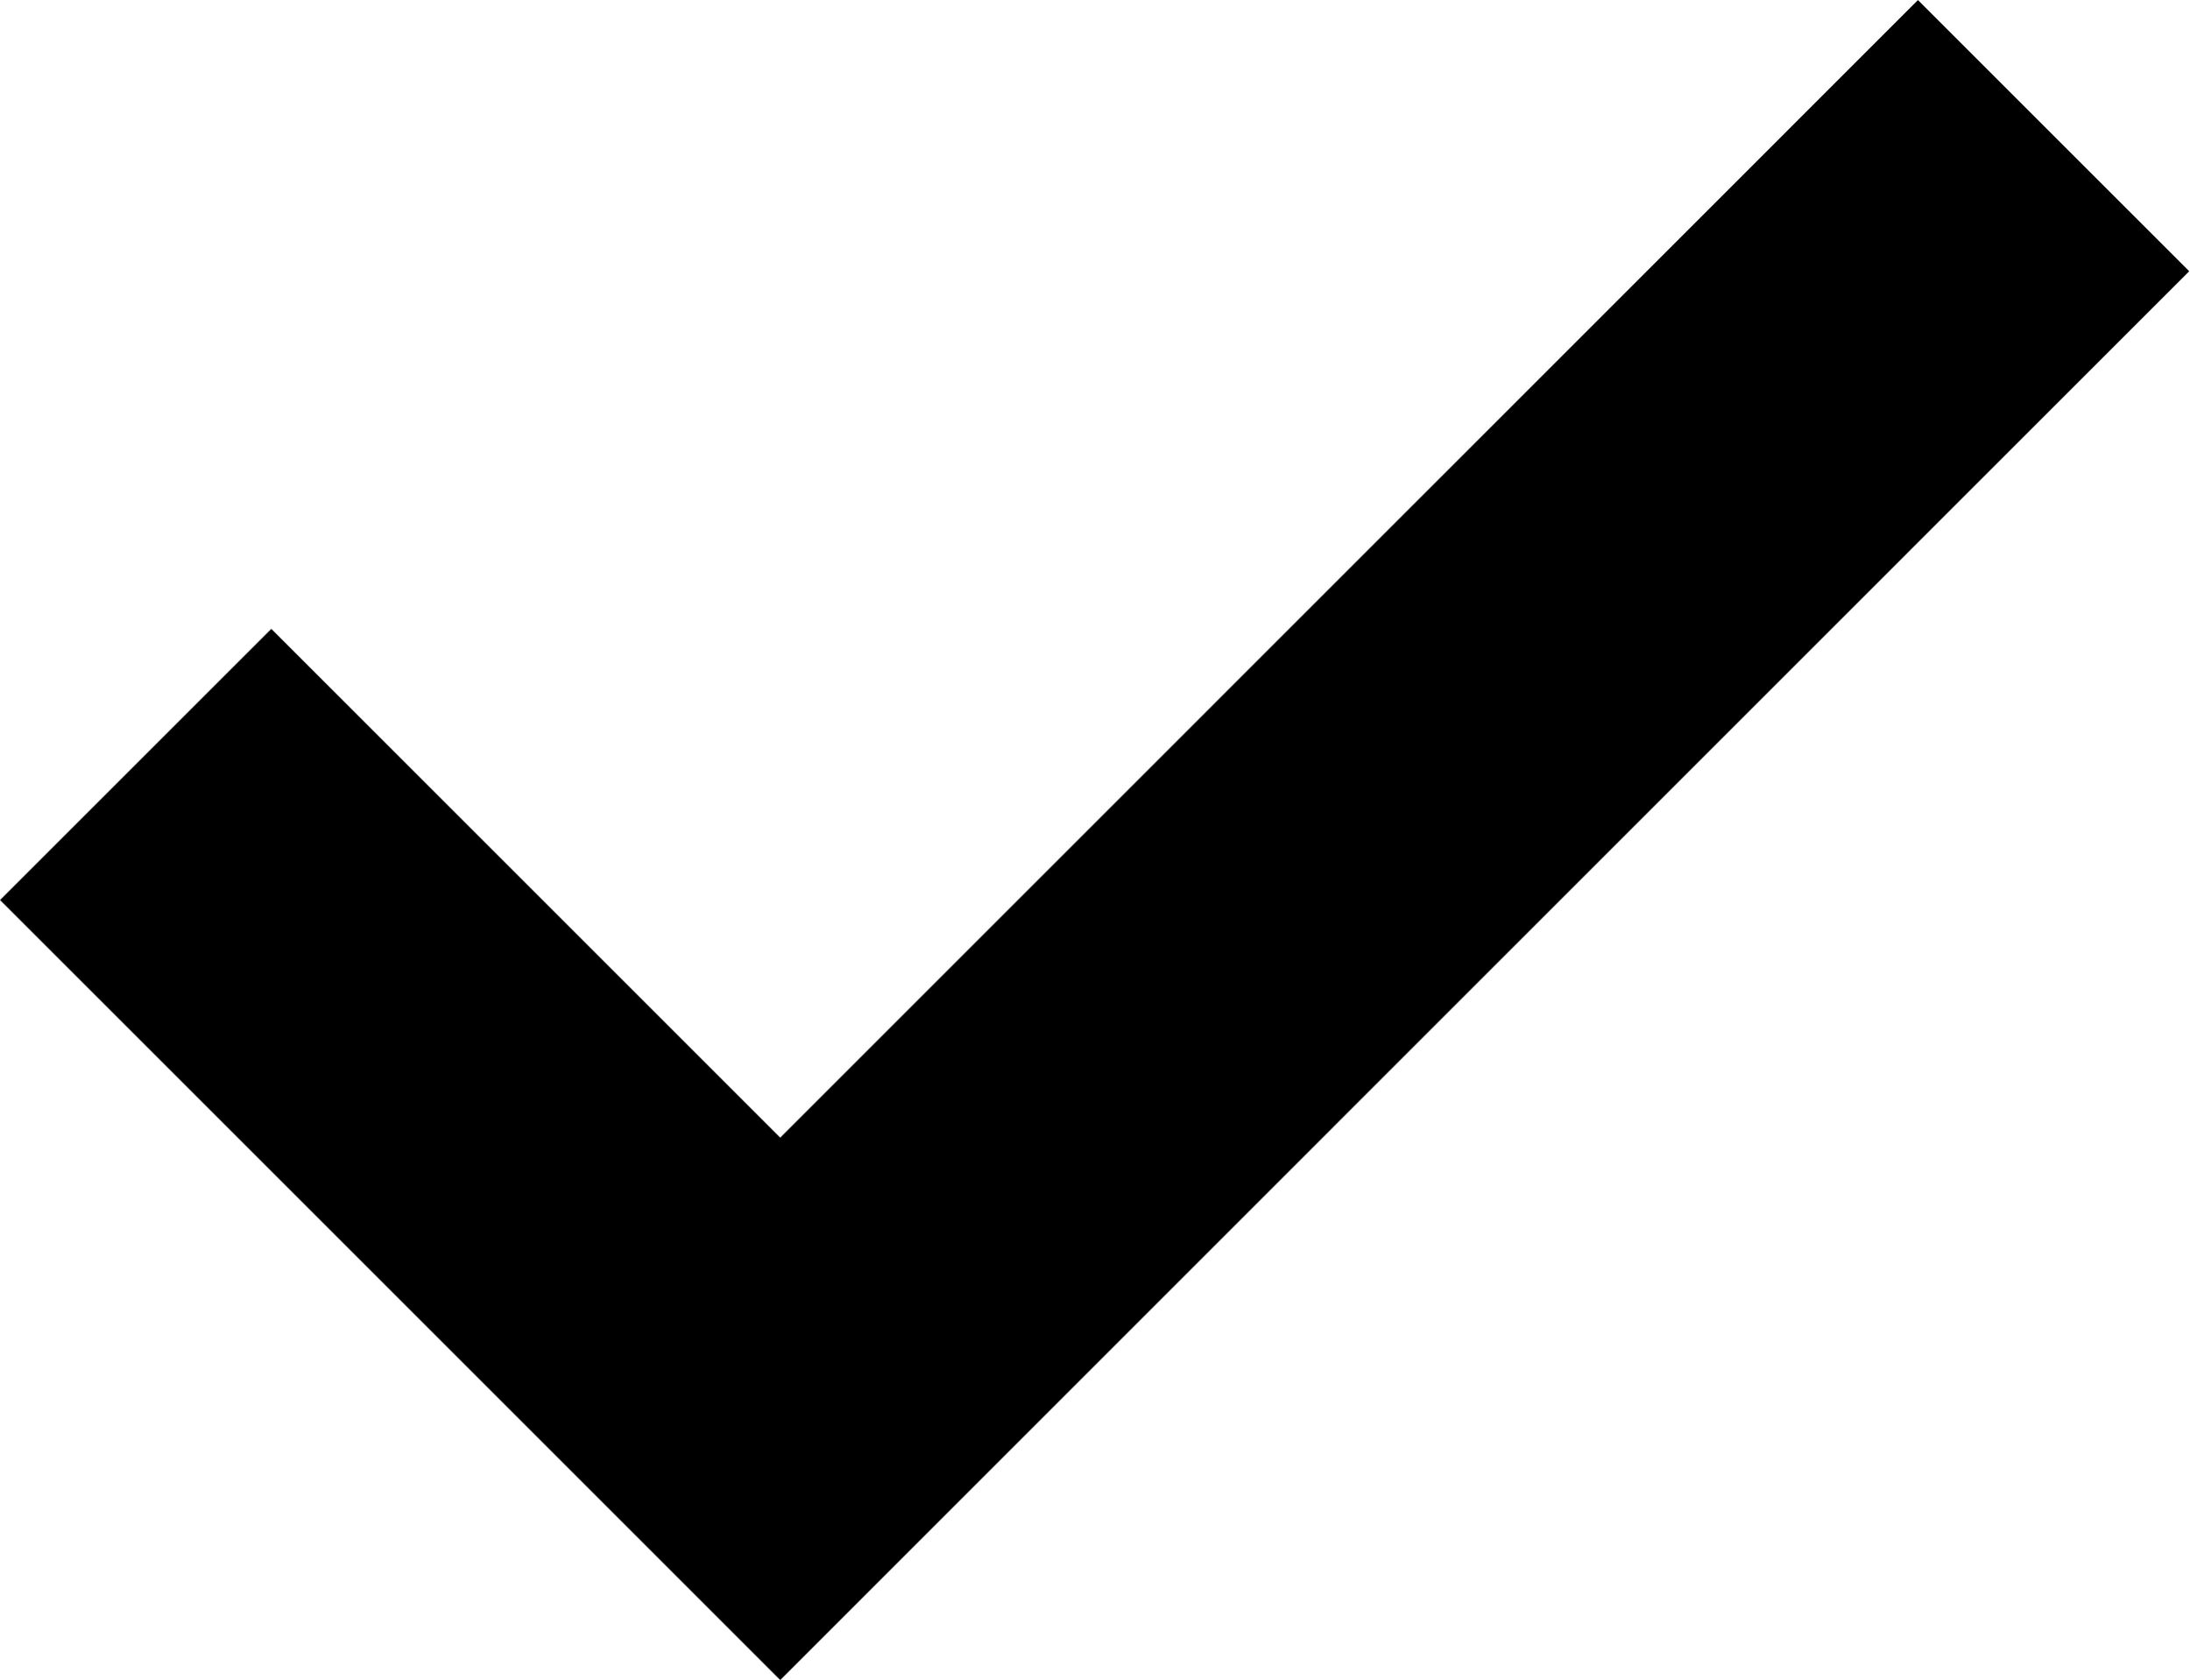
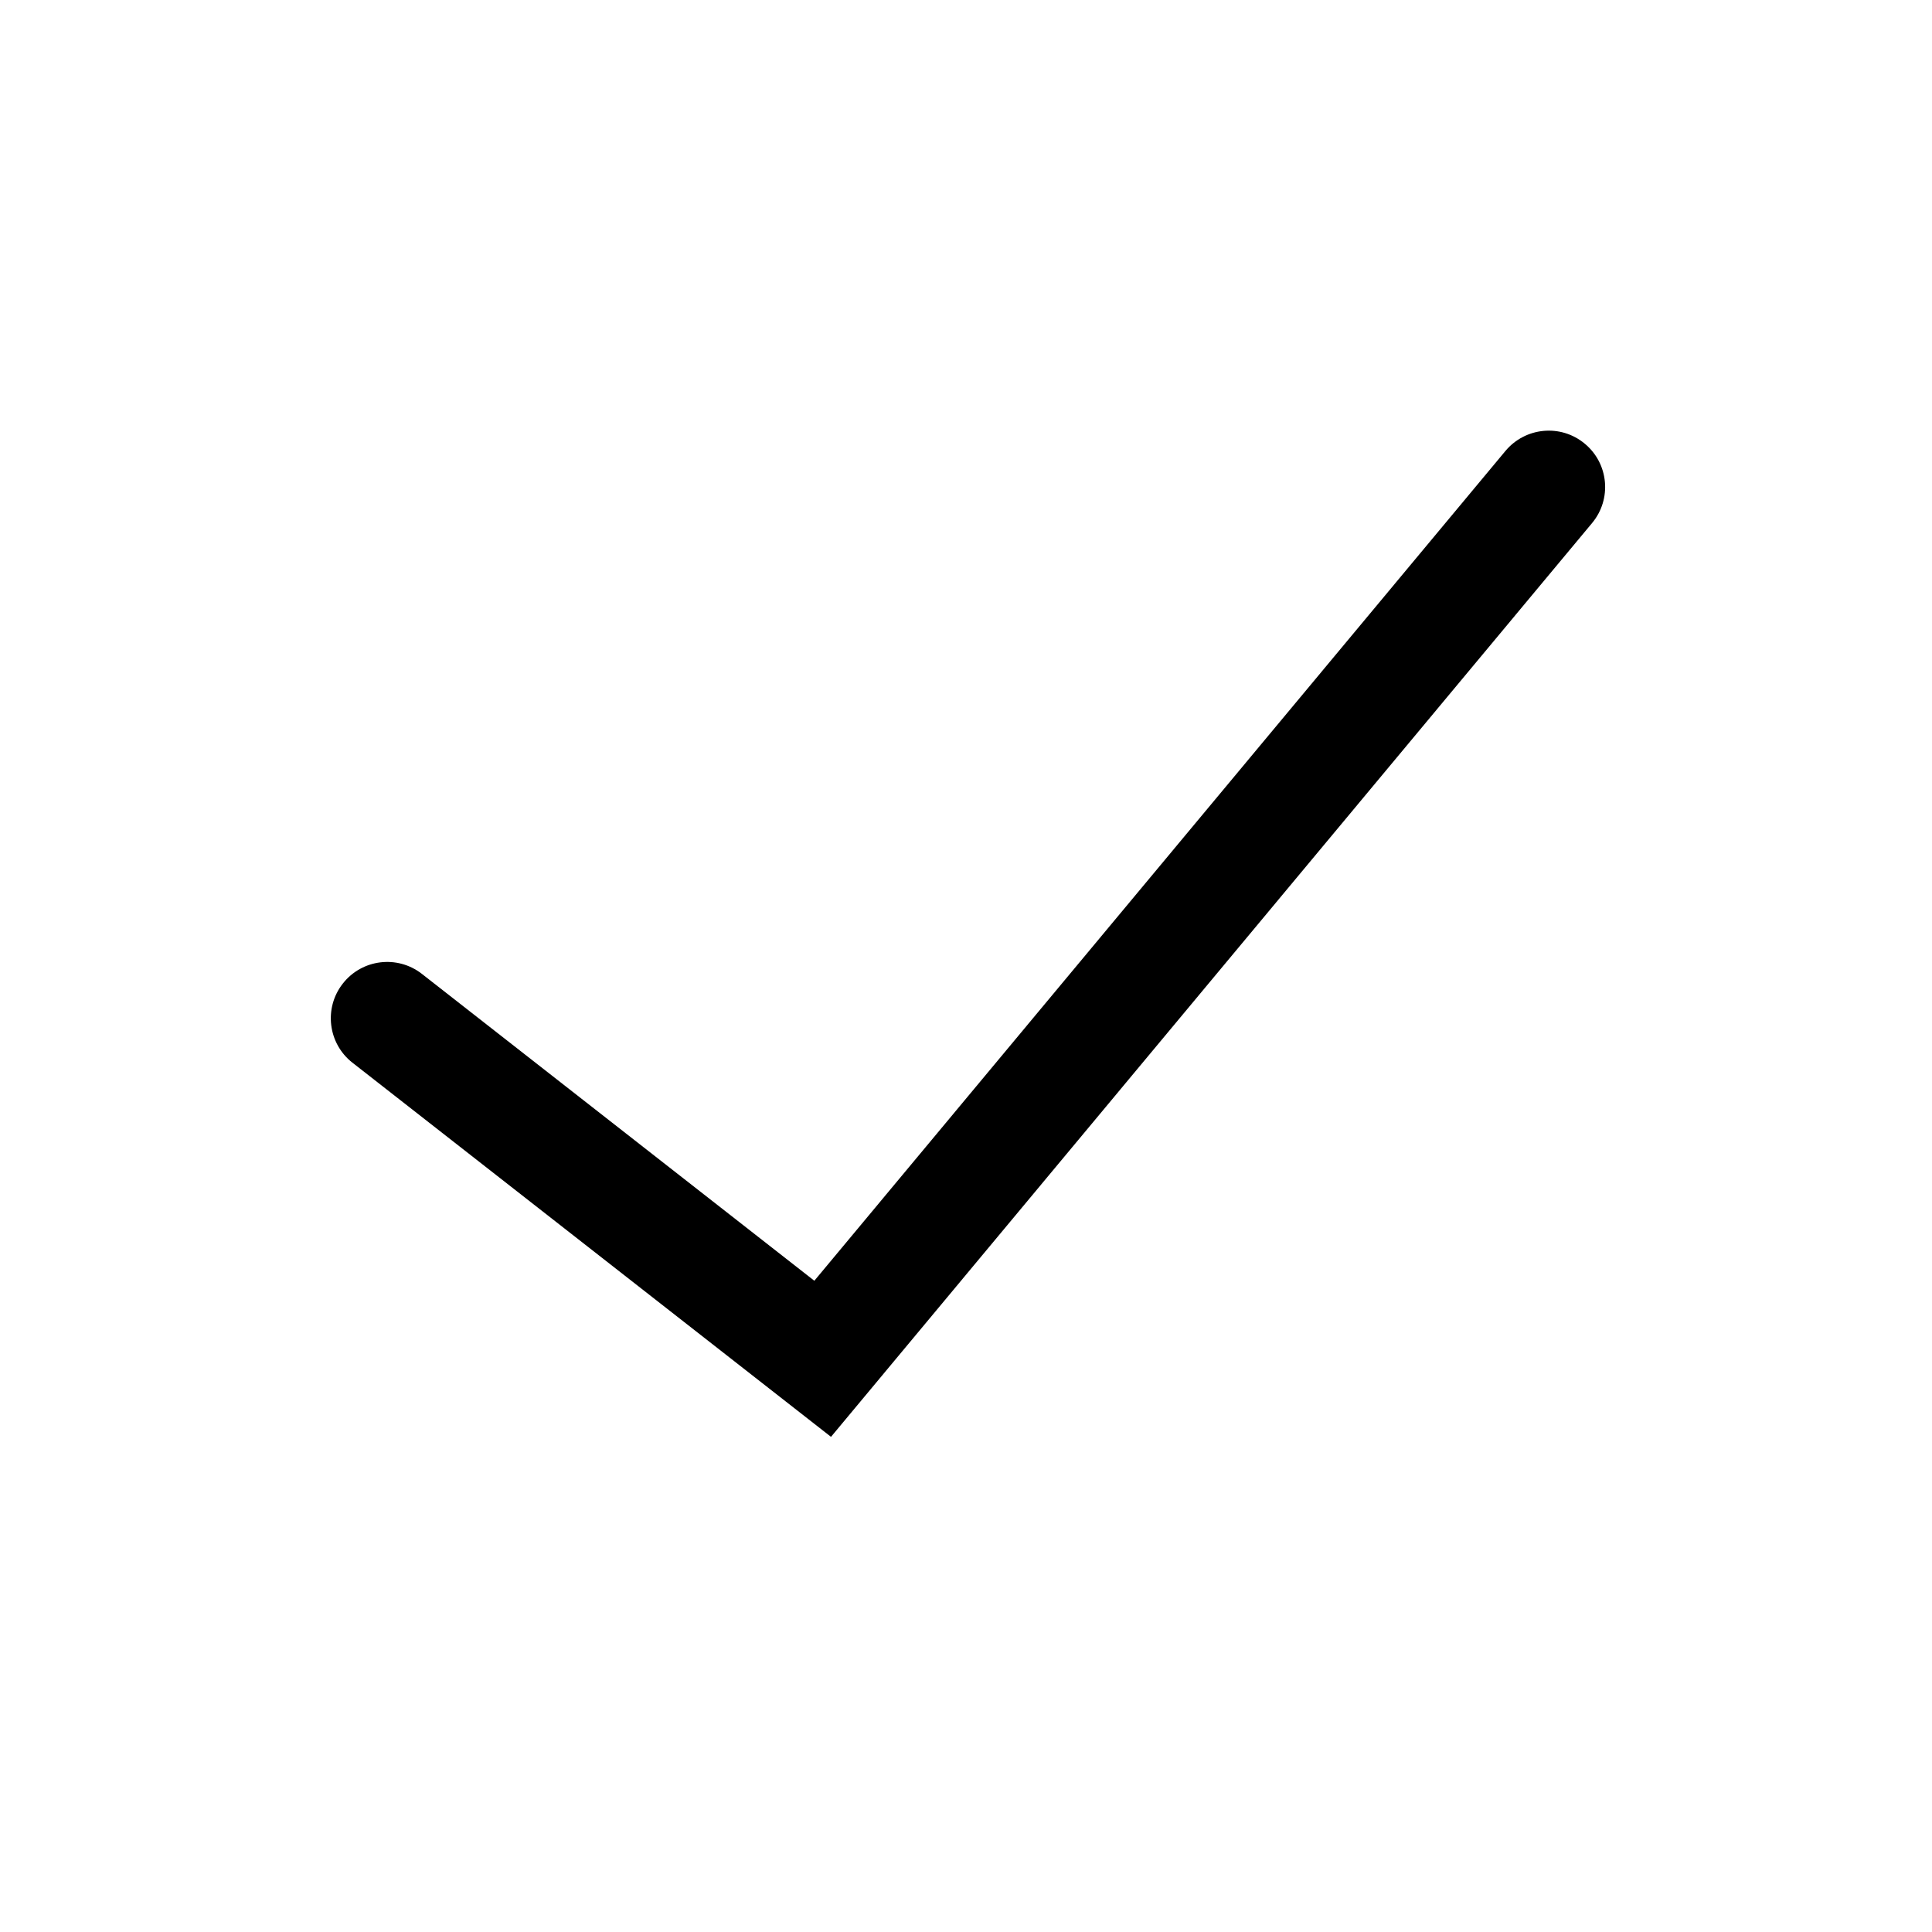
- <svg xmlns="http://www.w3.org/2000/svg" viewBox="0 0 17.121 13.141" fill="none">
-   <path d="M683,754.437l5.041,5.041L698,749.518" transform="translate(-681.939 -748.457)" stroke="currentColor" fill="none" stroke-width="3" />
+ <svg xmlns="http://www.w3.org/2000/svg" width="24" height="24" viewBox="0 0 24 24" fill="none">
+   <path fill-rule="evenodd" clip-rule="evenodd" d="M19.687 5.512C19.985 5.759 20.025 6.201 19.777 6.498L10.323 17.849L4.378 13.201C4.074 12.963 4.02 12.523 4.258 12.219C4.496 11.914 4.936 11.86 5.241 12.098L10.116 15.91L18.701 5.602C18.949 5.305 19.39 5.264 19.687 5.512Z" fill="#000000" />
</svg>
